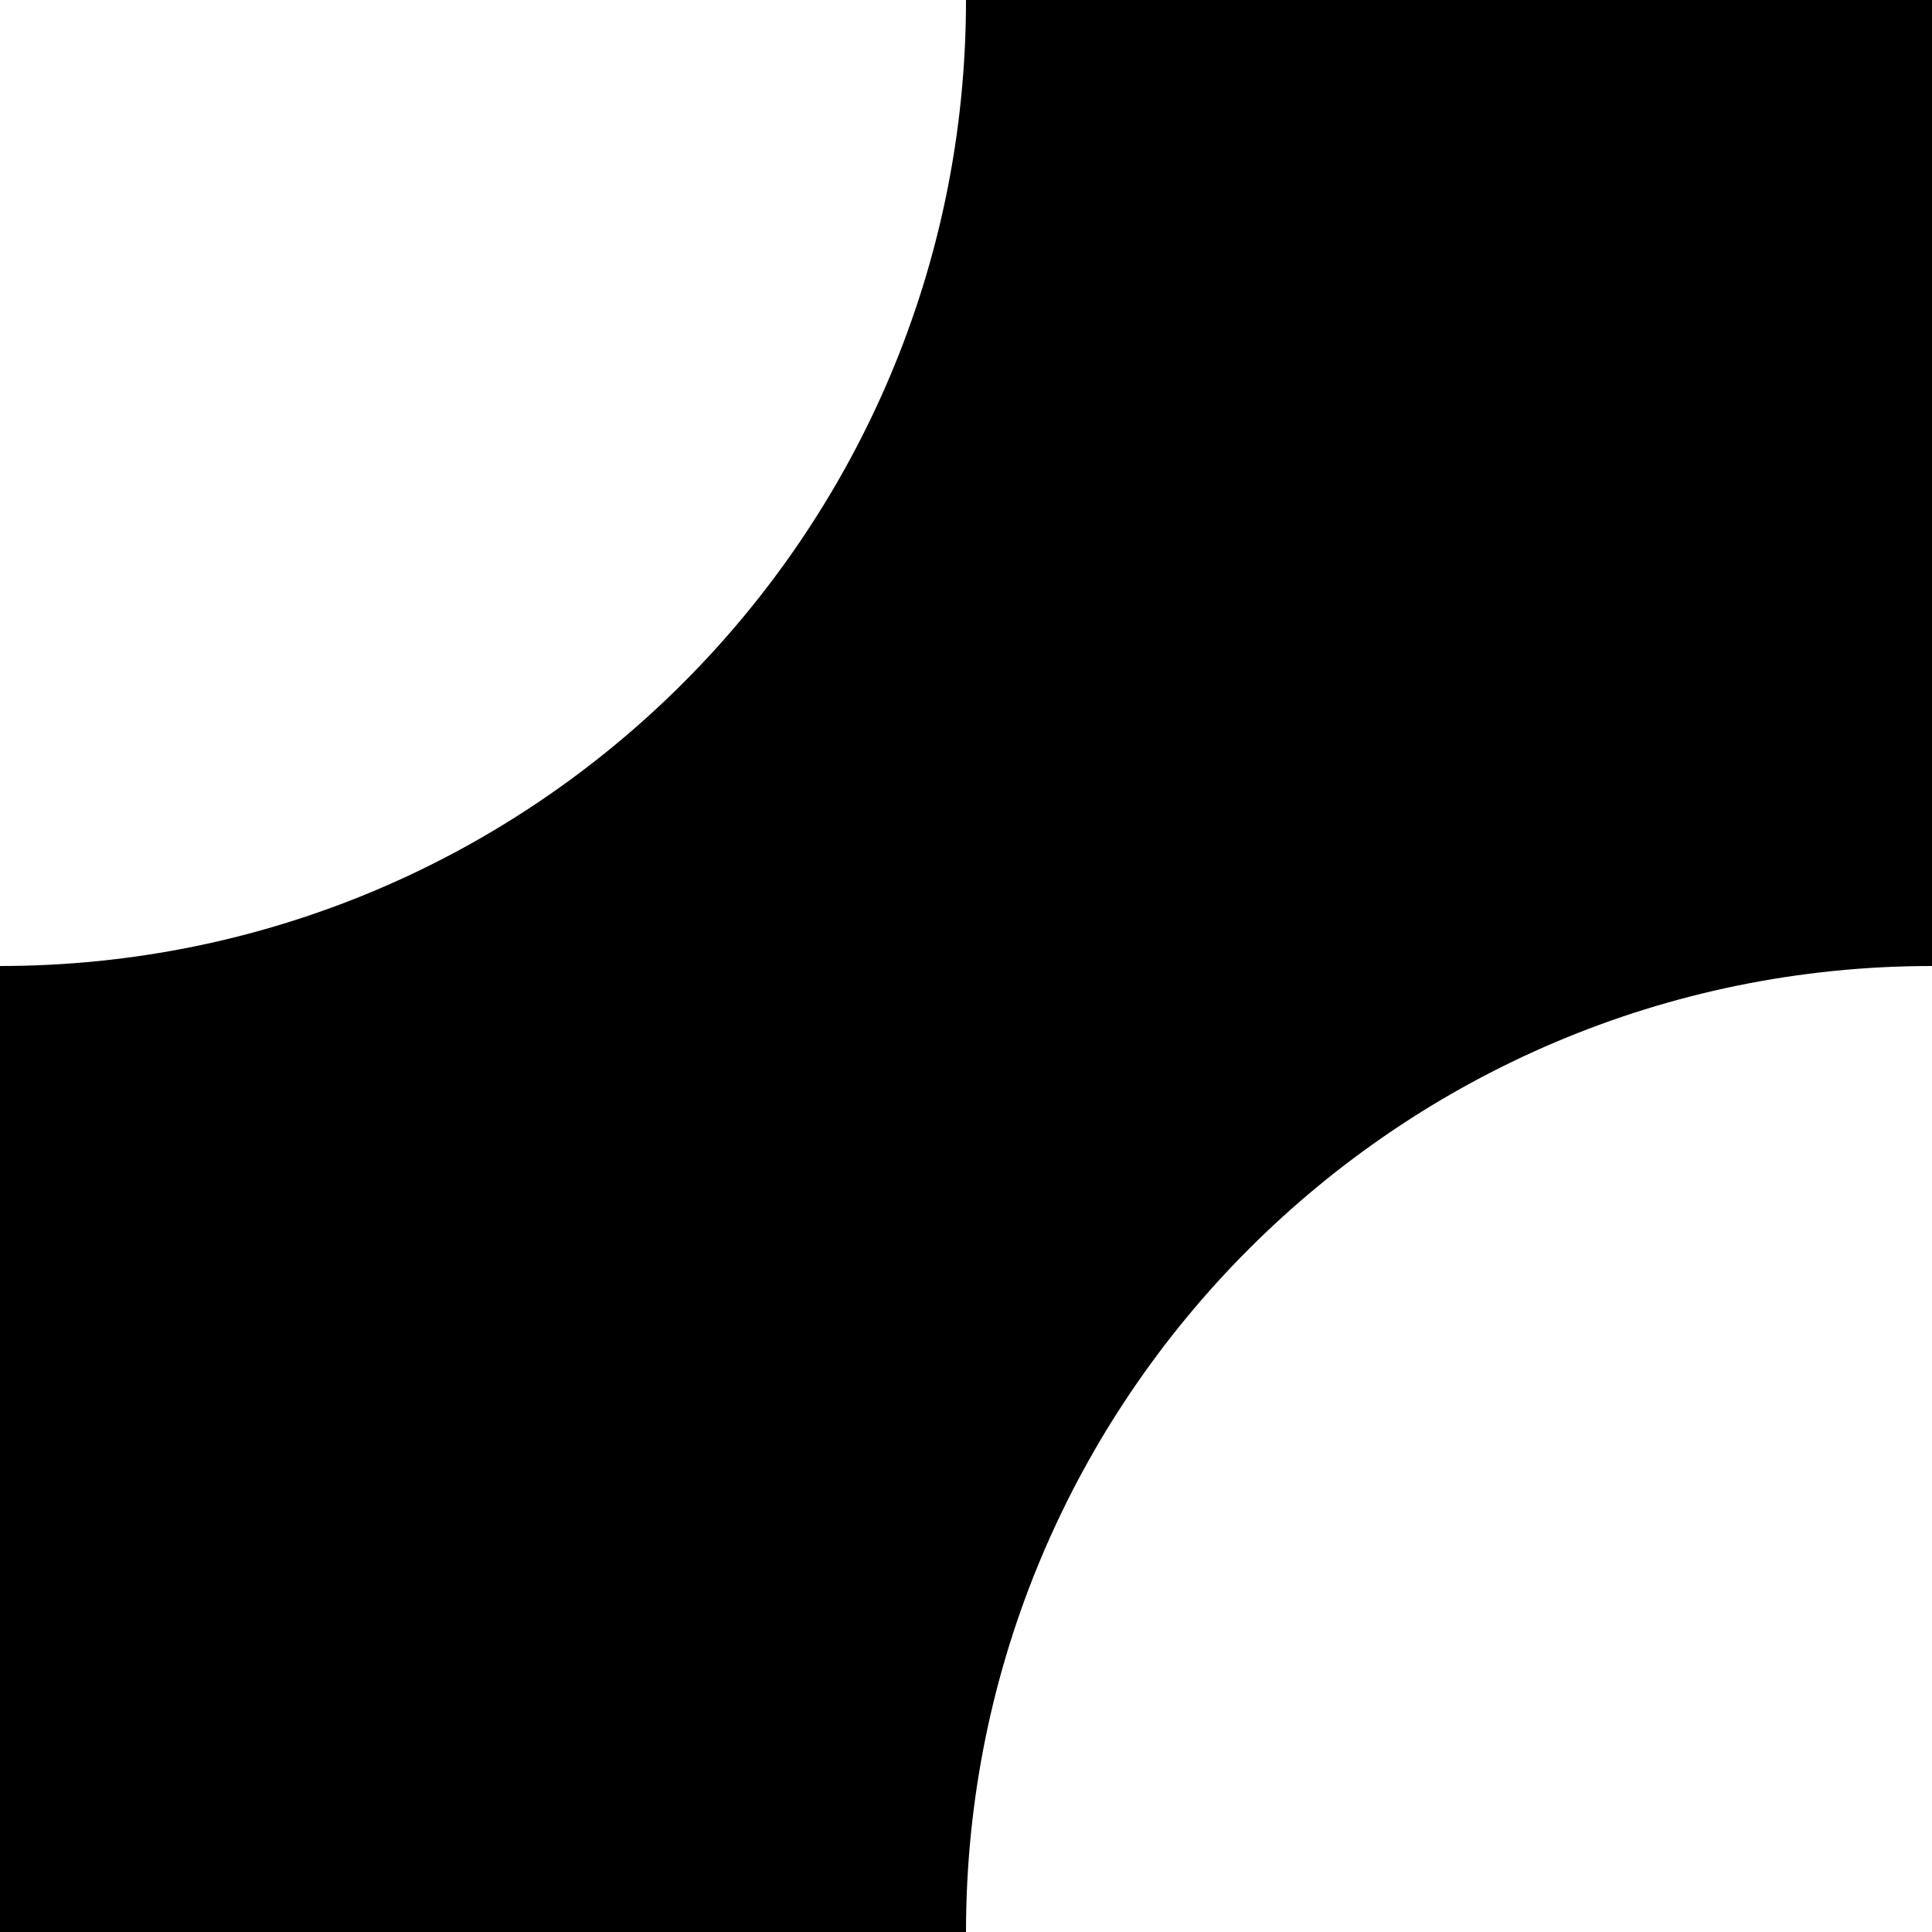
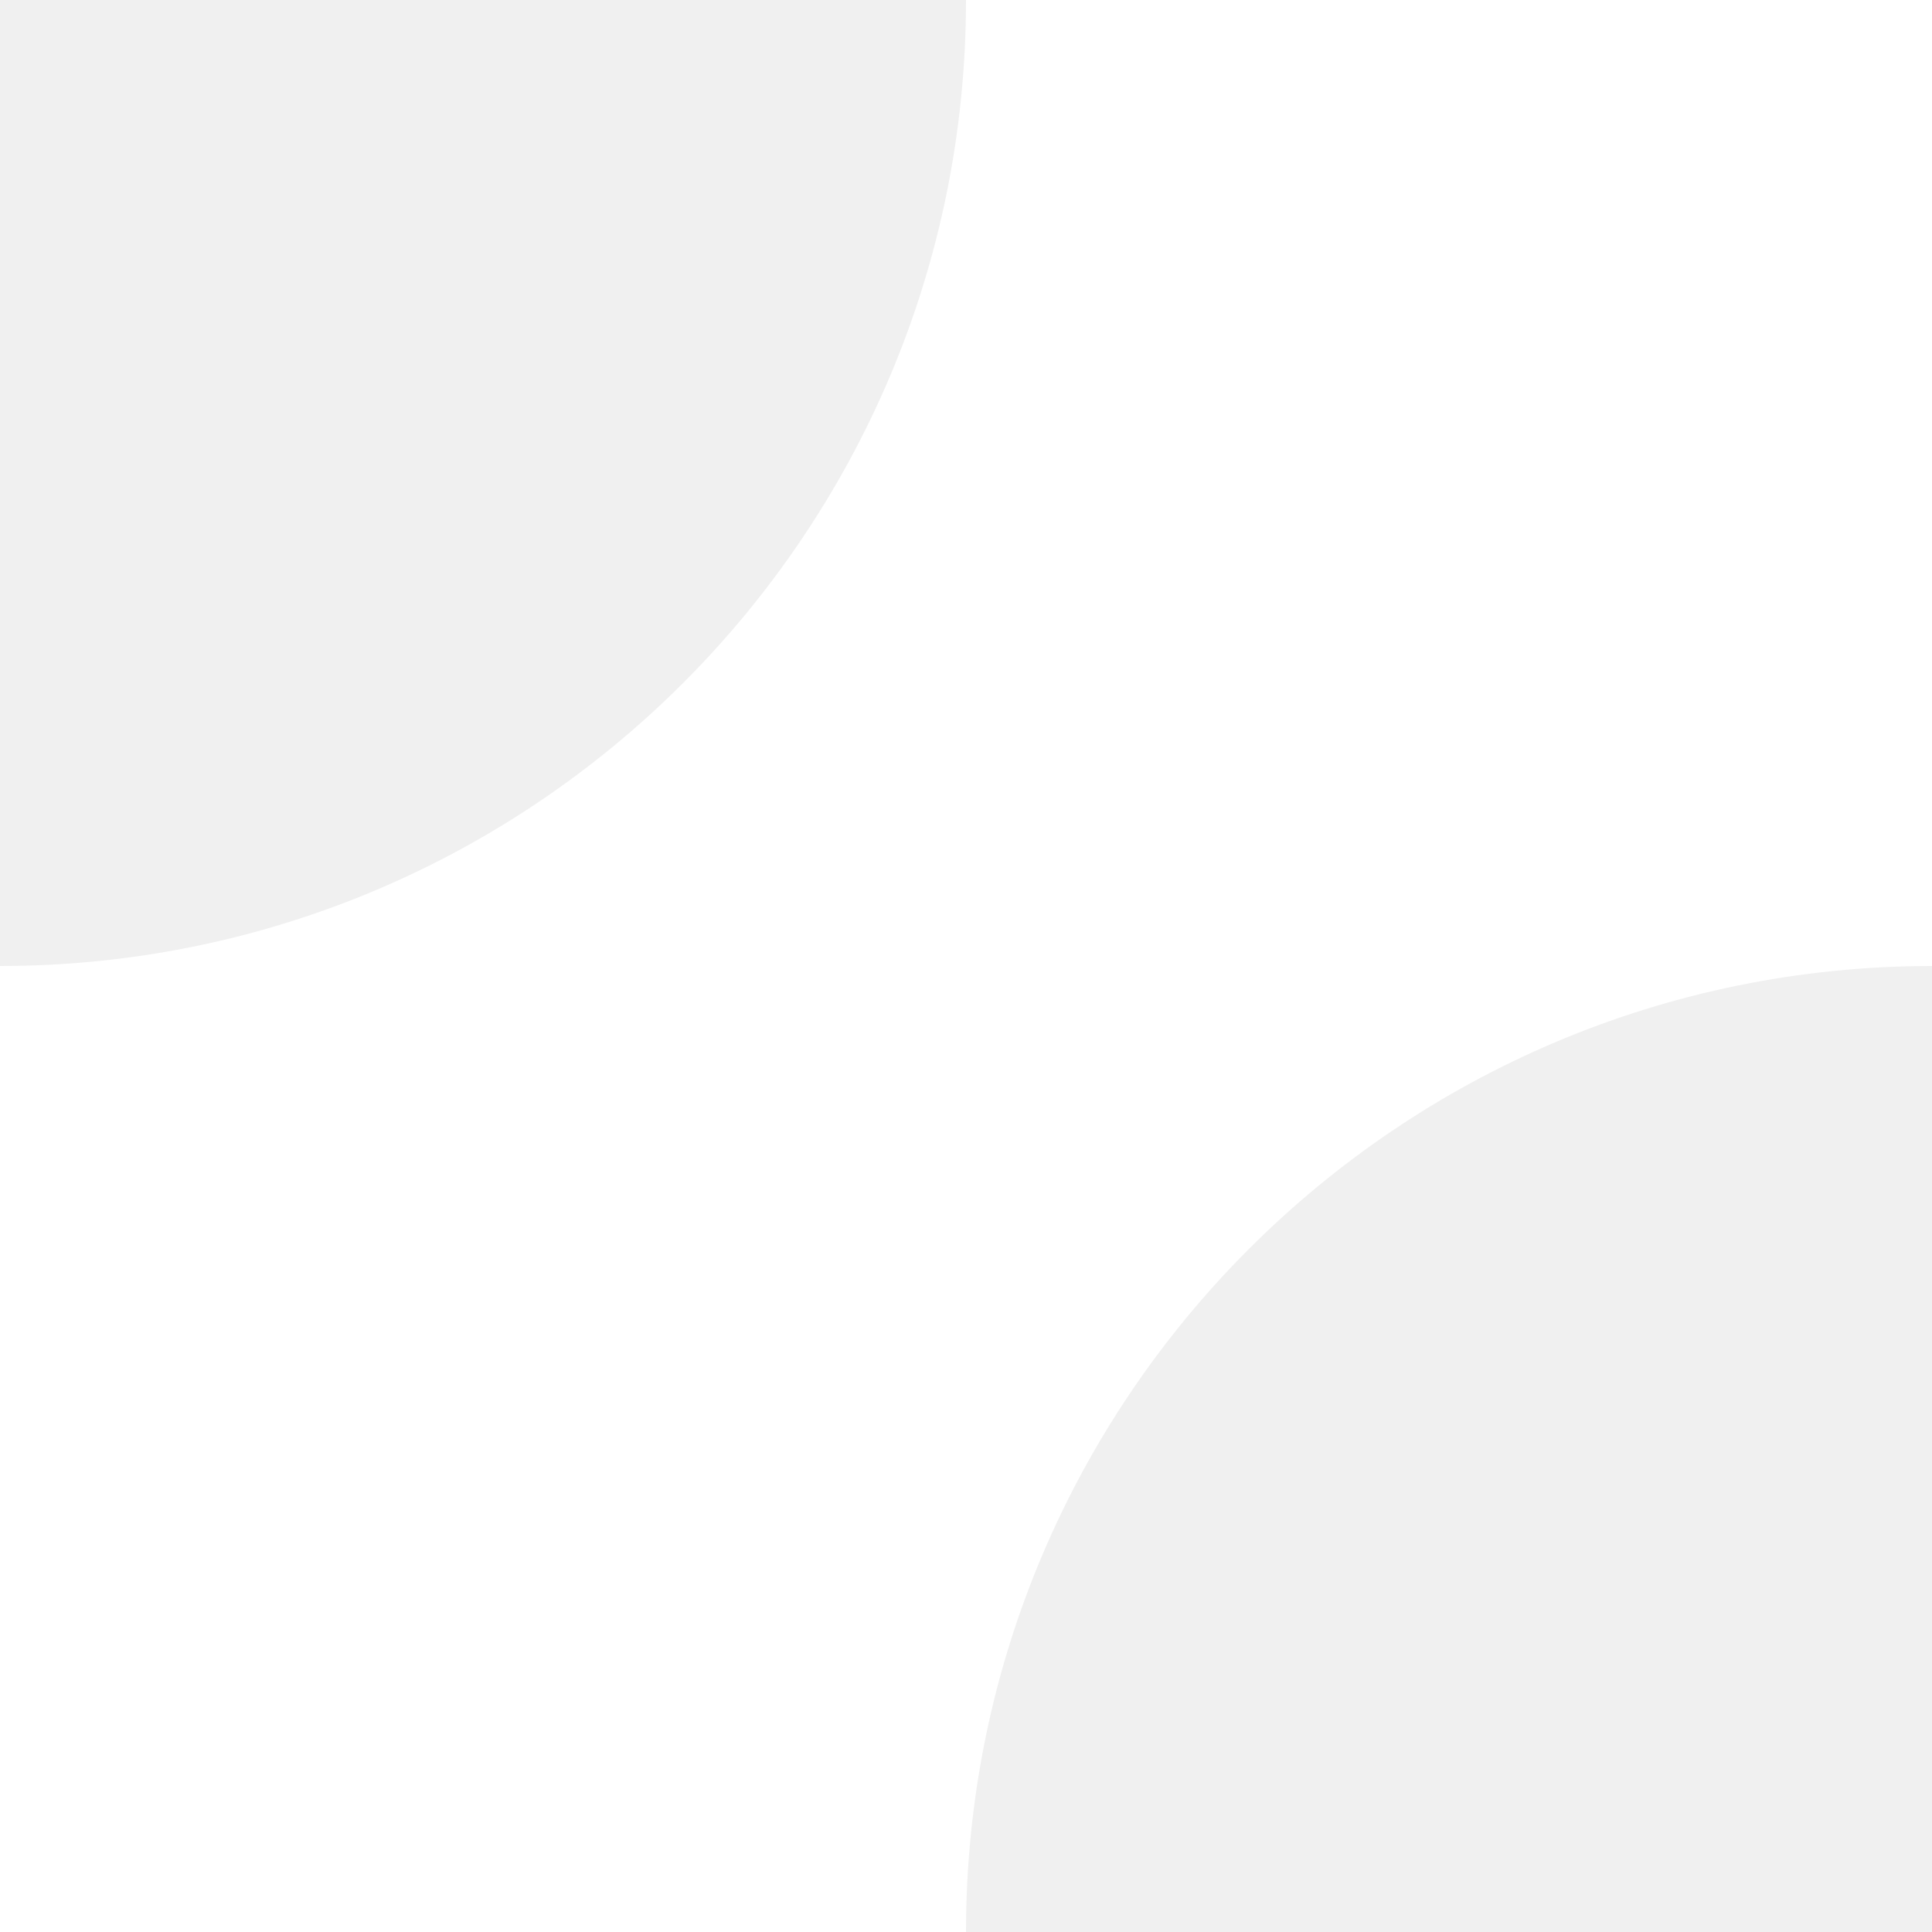
<svg xmlns="http://www.w3.org/2000/svg" viewBox="0 0 32 32">
  <g>
-     <rect width="32" height="32" fill="white" />
-     <path d="M 32 0 V 16 A 16 16 0 0 0 16 32 H 0 V 16 A 16 16 0 0 0 16 0 Z" fill="black" />
+     <rect width="32" height="32" fill="black" opacity="0" />
+     <path d="M 32 0 V 16 A 16 16 0 0 0 16 32 H 0 V 16 A 16 16 0 0 0 16 0 Z" fill="white" />
  </g>
</svg>
